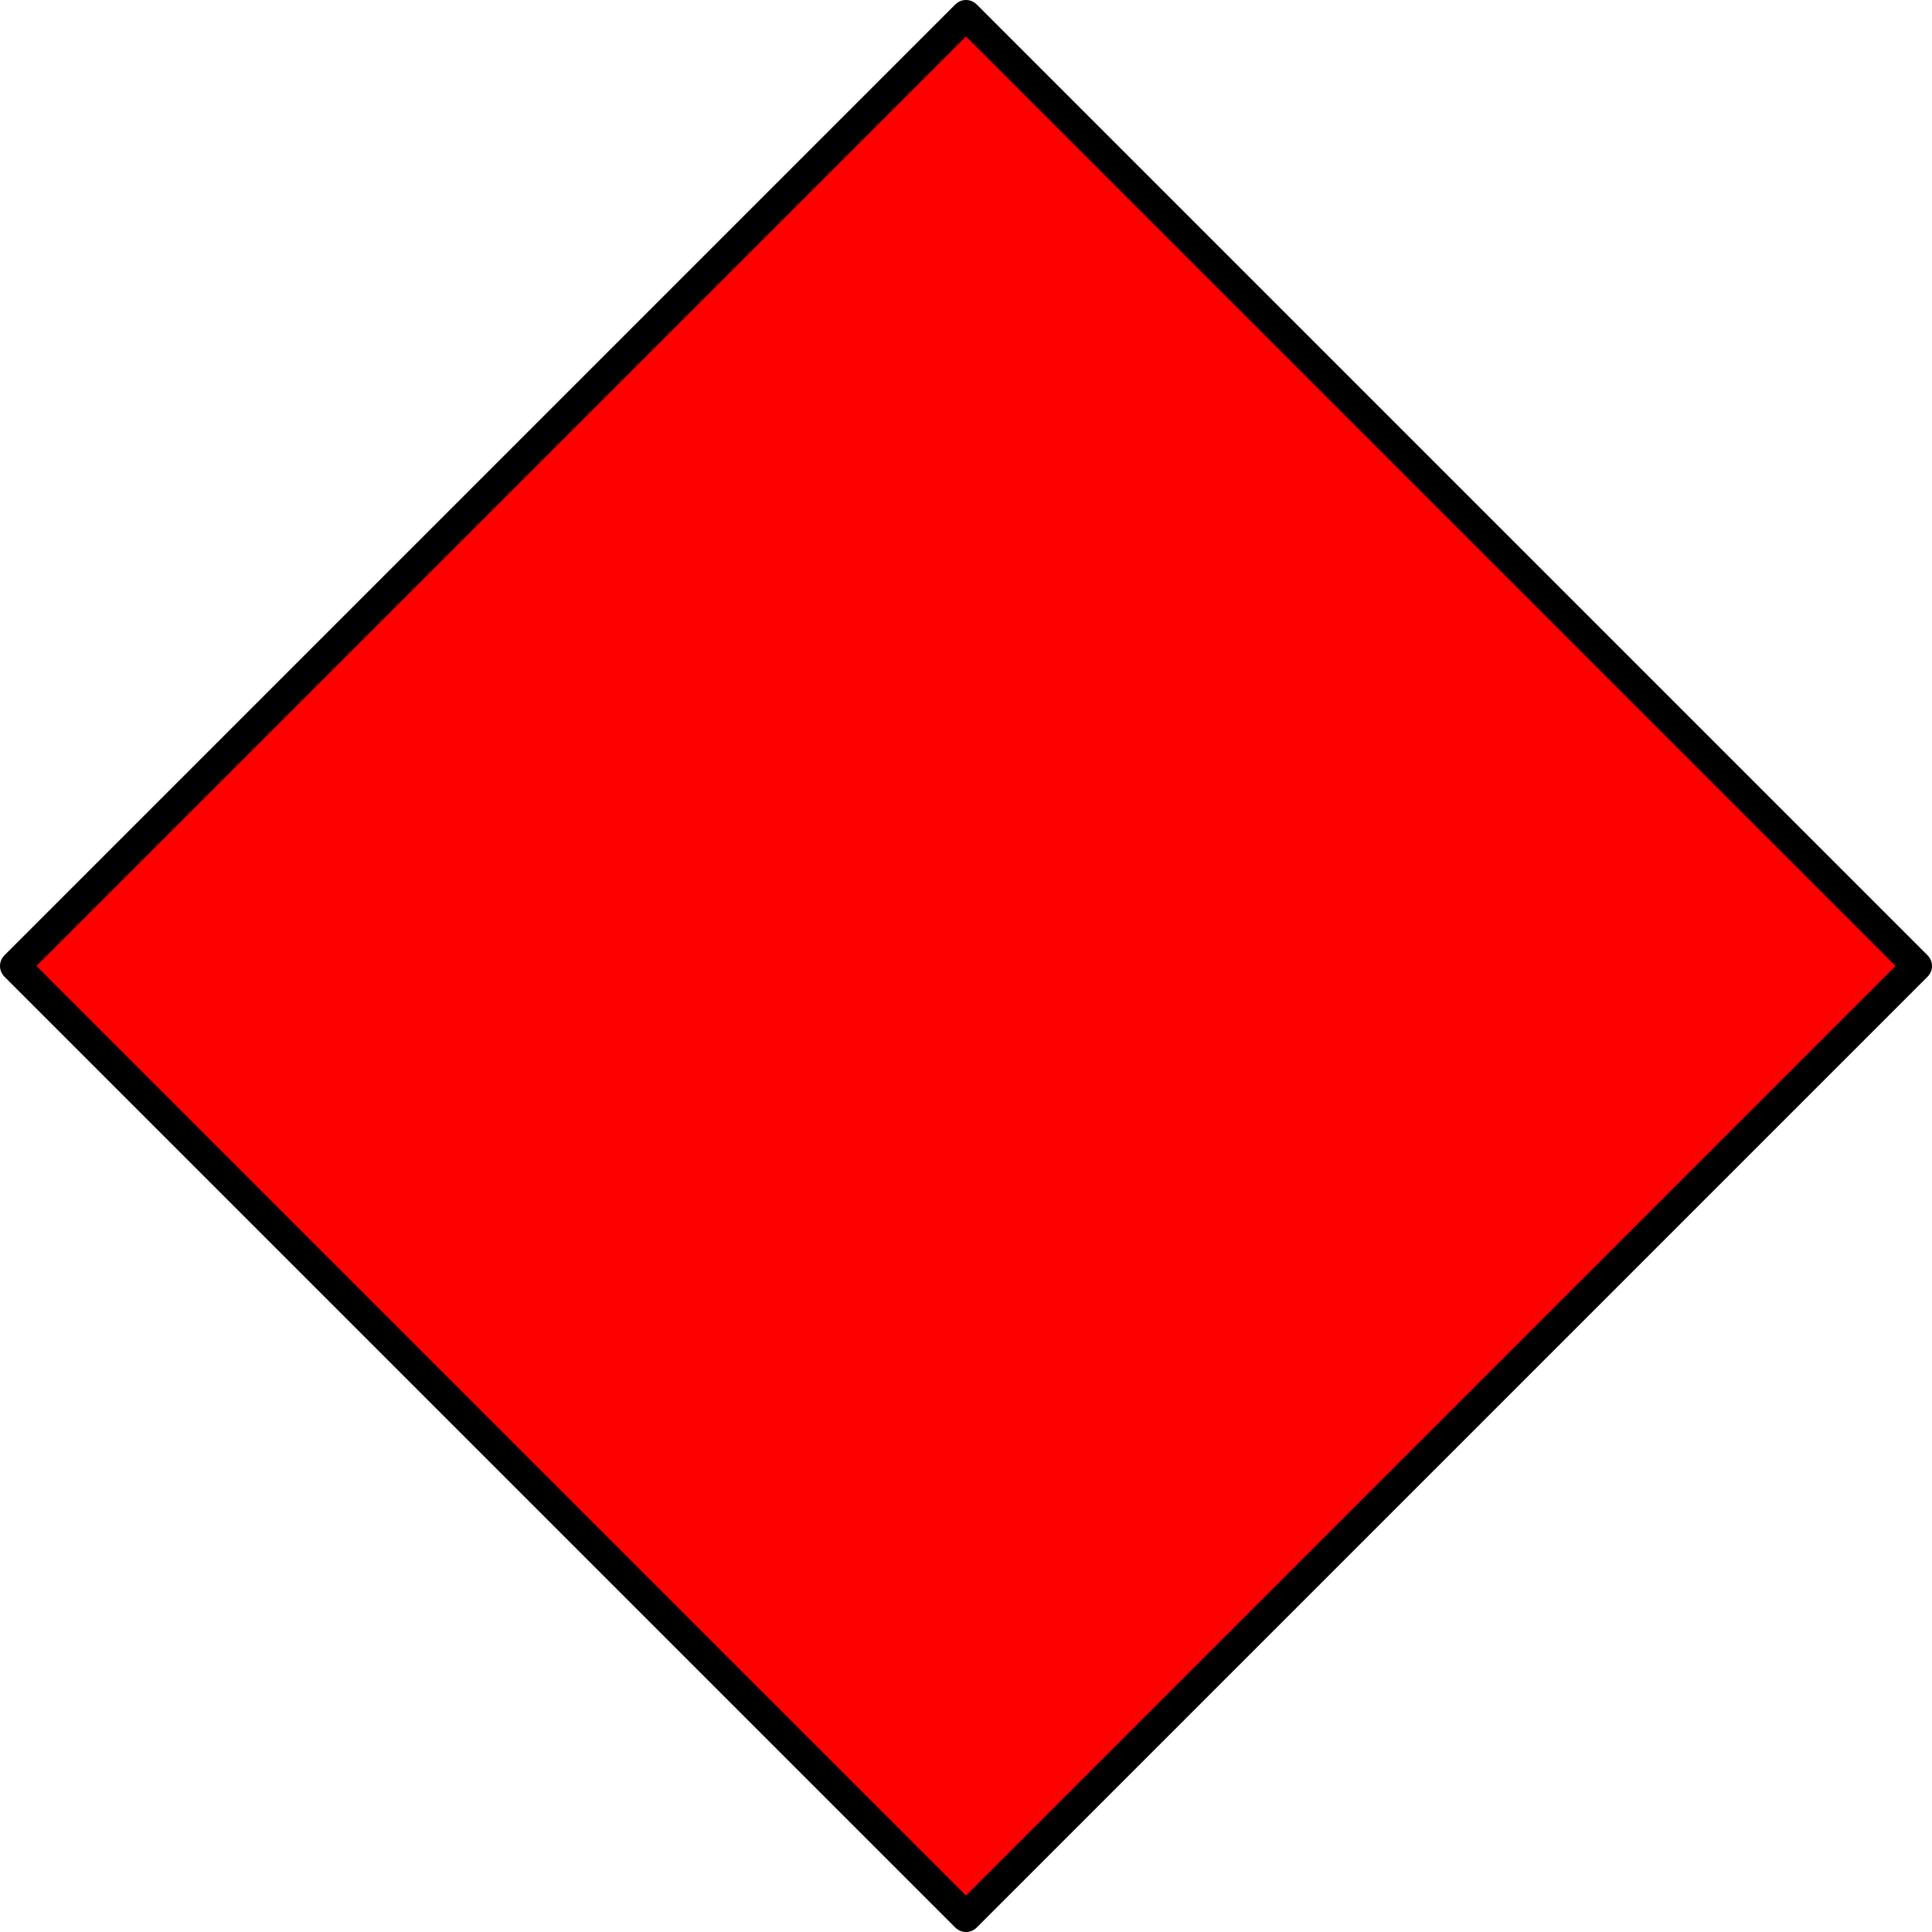
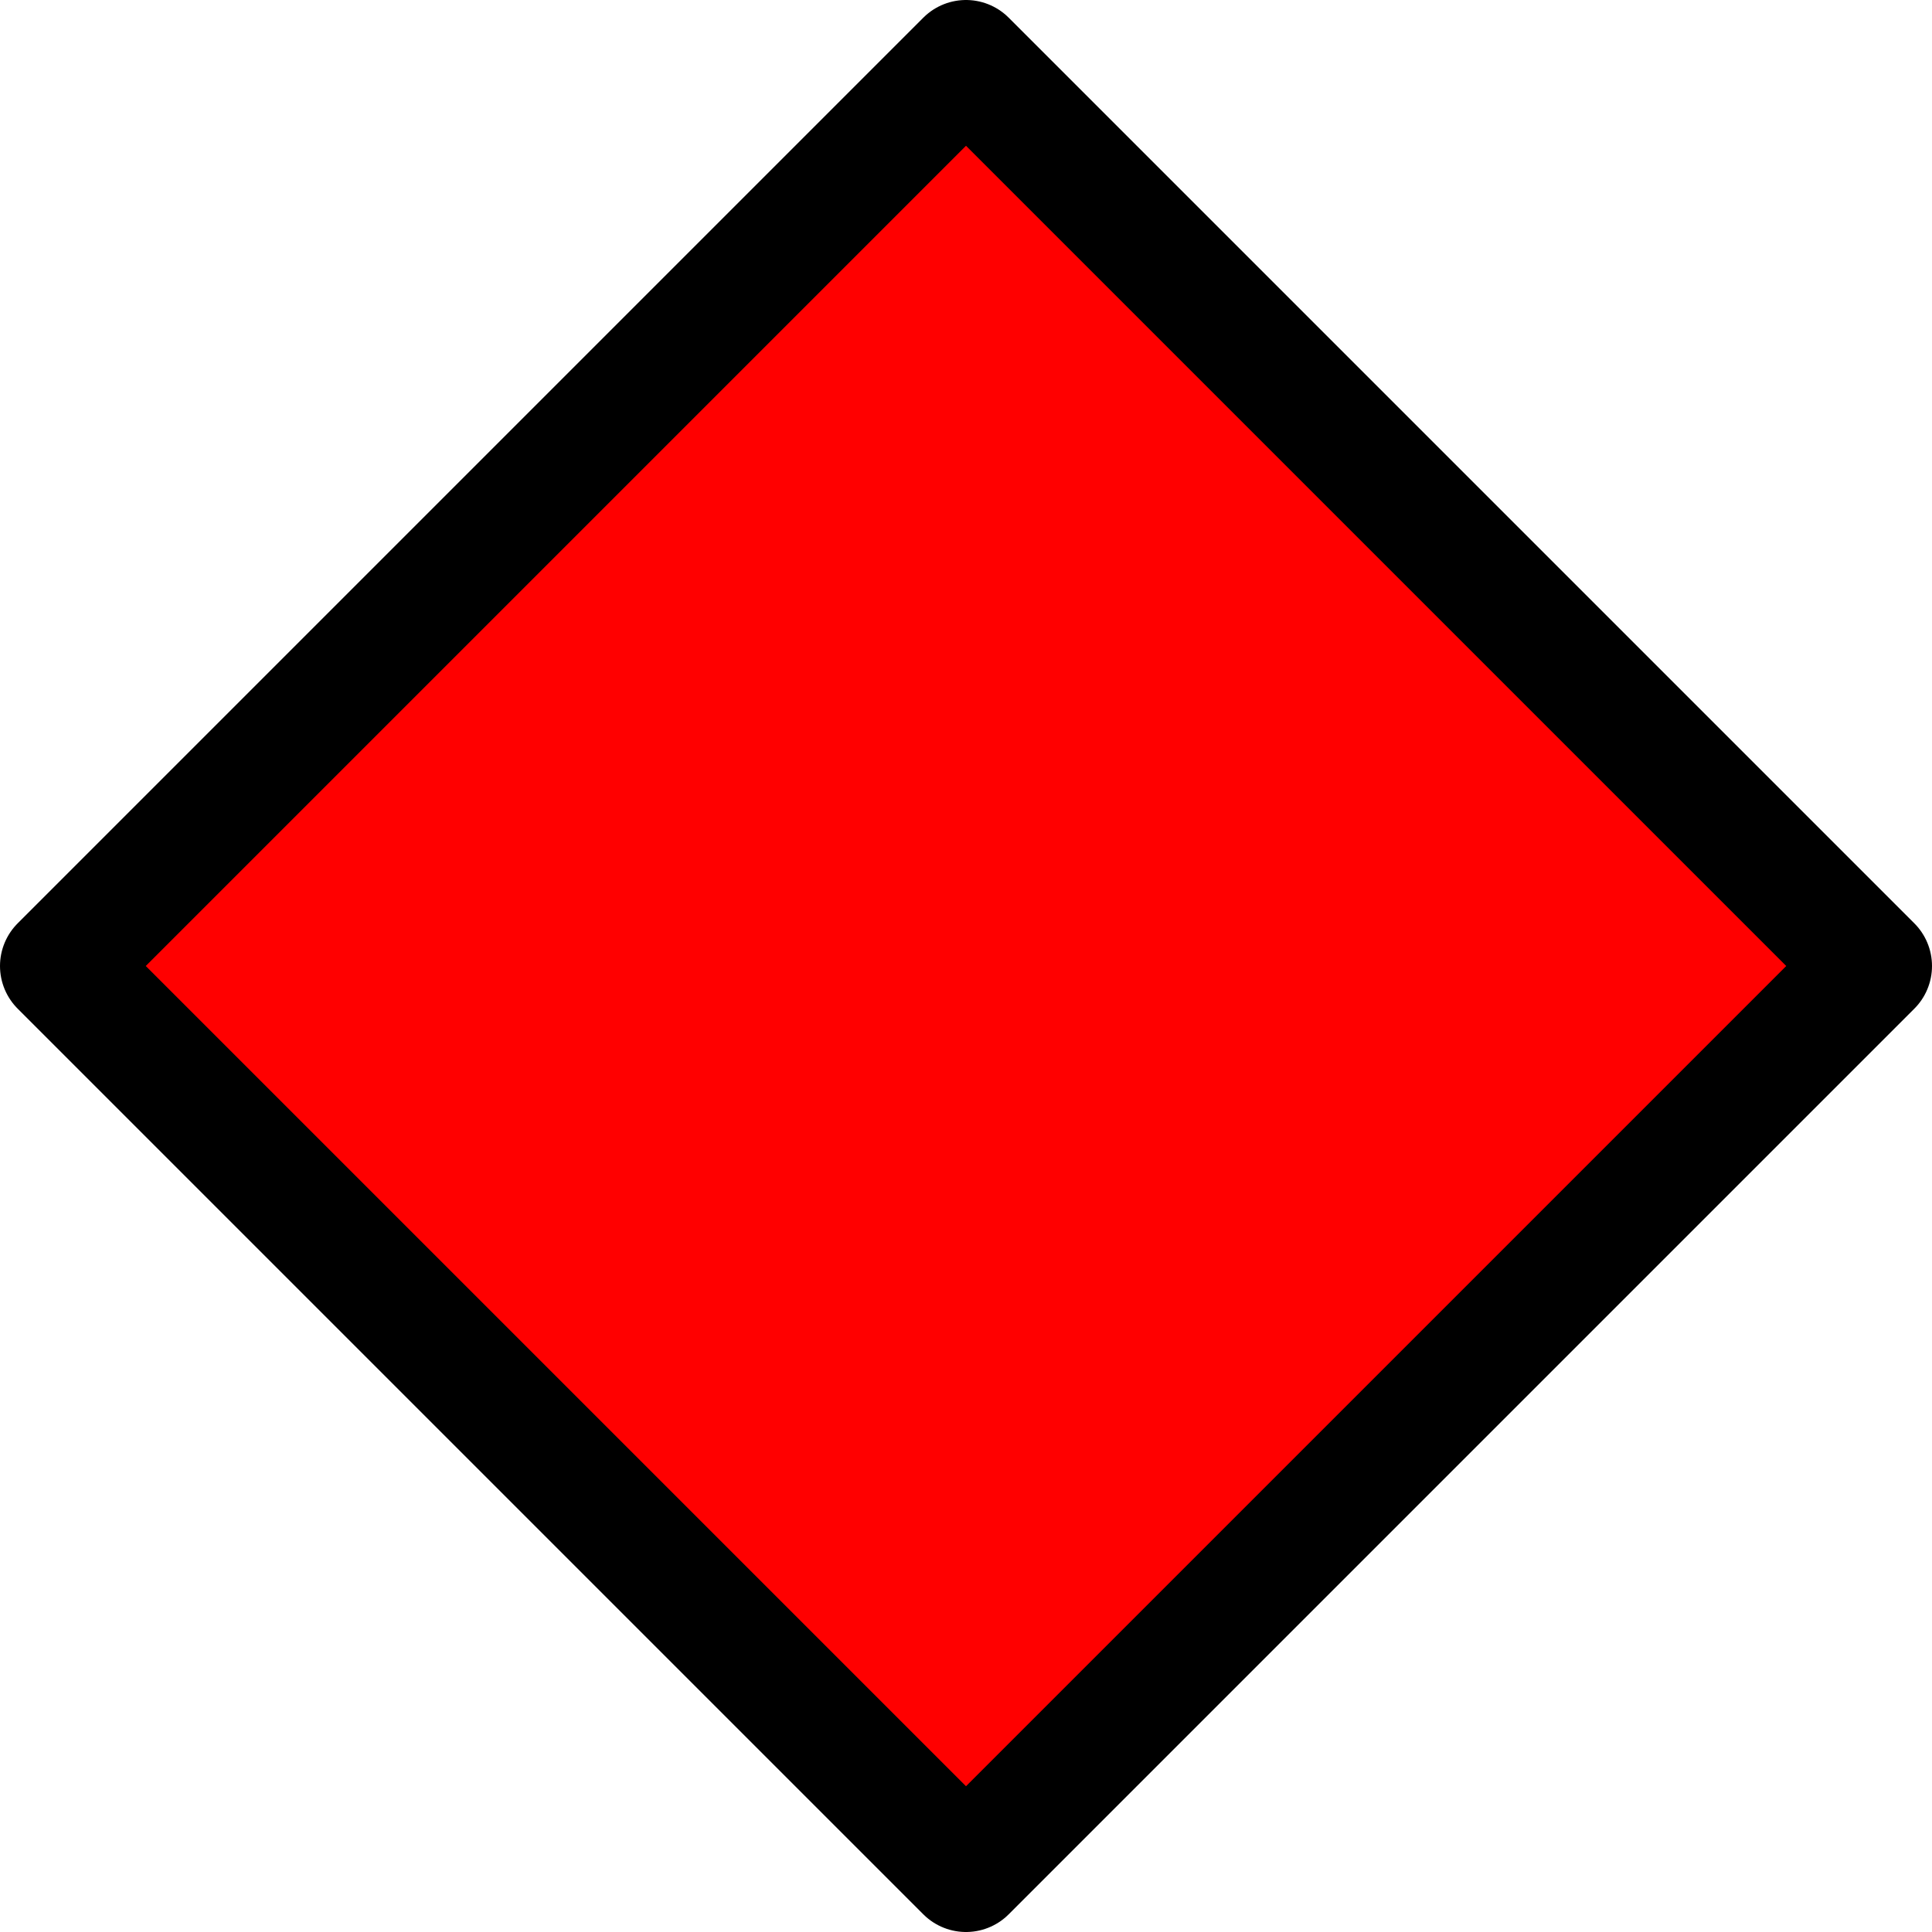
<svg xmlns="http://www.w3.org/2000/svg" version="1.0" width="256" height="256" id="svg2">
  <defs id="defs4">
    <marker refX="0" refY="0" orient="auto" id="Arrow1Lstart" style="overflow:visible">
      <path d="M 0,0 L 5,-5 L -12.5,0 L 5,5 L 0,0 z" transform="matrix(0.8,0,0,0.8,10,0)" id="path3288" style="fill-rule:evenodd;stroke:#000000;stroke-width:1pt;marker-start:none" />
    </marker>
  </defs>
-   <g id="layer1">
-     <path d="M 128,2 L 254,128 L 128,254 L 2,128 L 128,2 z" id="path4620" style="fill:#ff0000;fill-opacity:1;fill-rule:evenodd;stroke:#000000;stroke-width:4;stroke-linecap:butt;stroke-linejoin:round;stroke-miterlimit:4;stroke-dasharray:none;stroke-opacity:1" />
+   <g id="layer1" style="stroke:#000000;stroke-width:16.8;stroke-miterlimit:4;stroke-dasharray:none;stroke-opacity:1" transform="matrix(0.9523809,0,0,0.9523809,6.095245,6.095242)">
+     <path d="M 128,2 L 254,128 L 128,254 L 2,128 L 128,2 z" id="path4620" style="fill:#ff0000;fill-opacity:1;fill-rule:evenodd;stroke:#000000;stroke-width:16.8;stroke-linecap:butt;stroke-linejoin:round;stroke-miterlimit:4;stroke-dasharray:none;stroke-opacity:1" />
  </g>
</svg>
